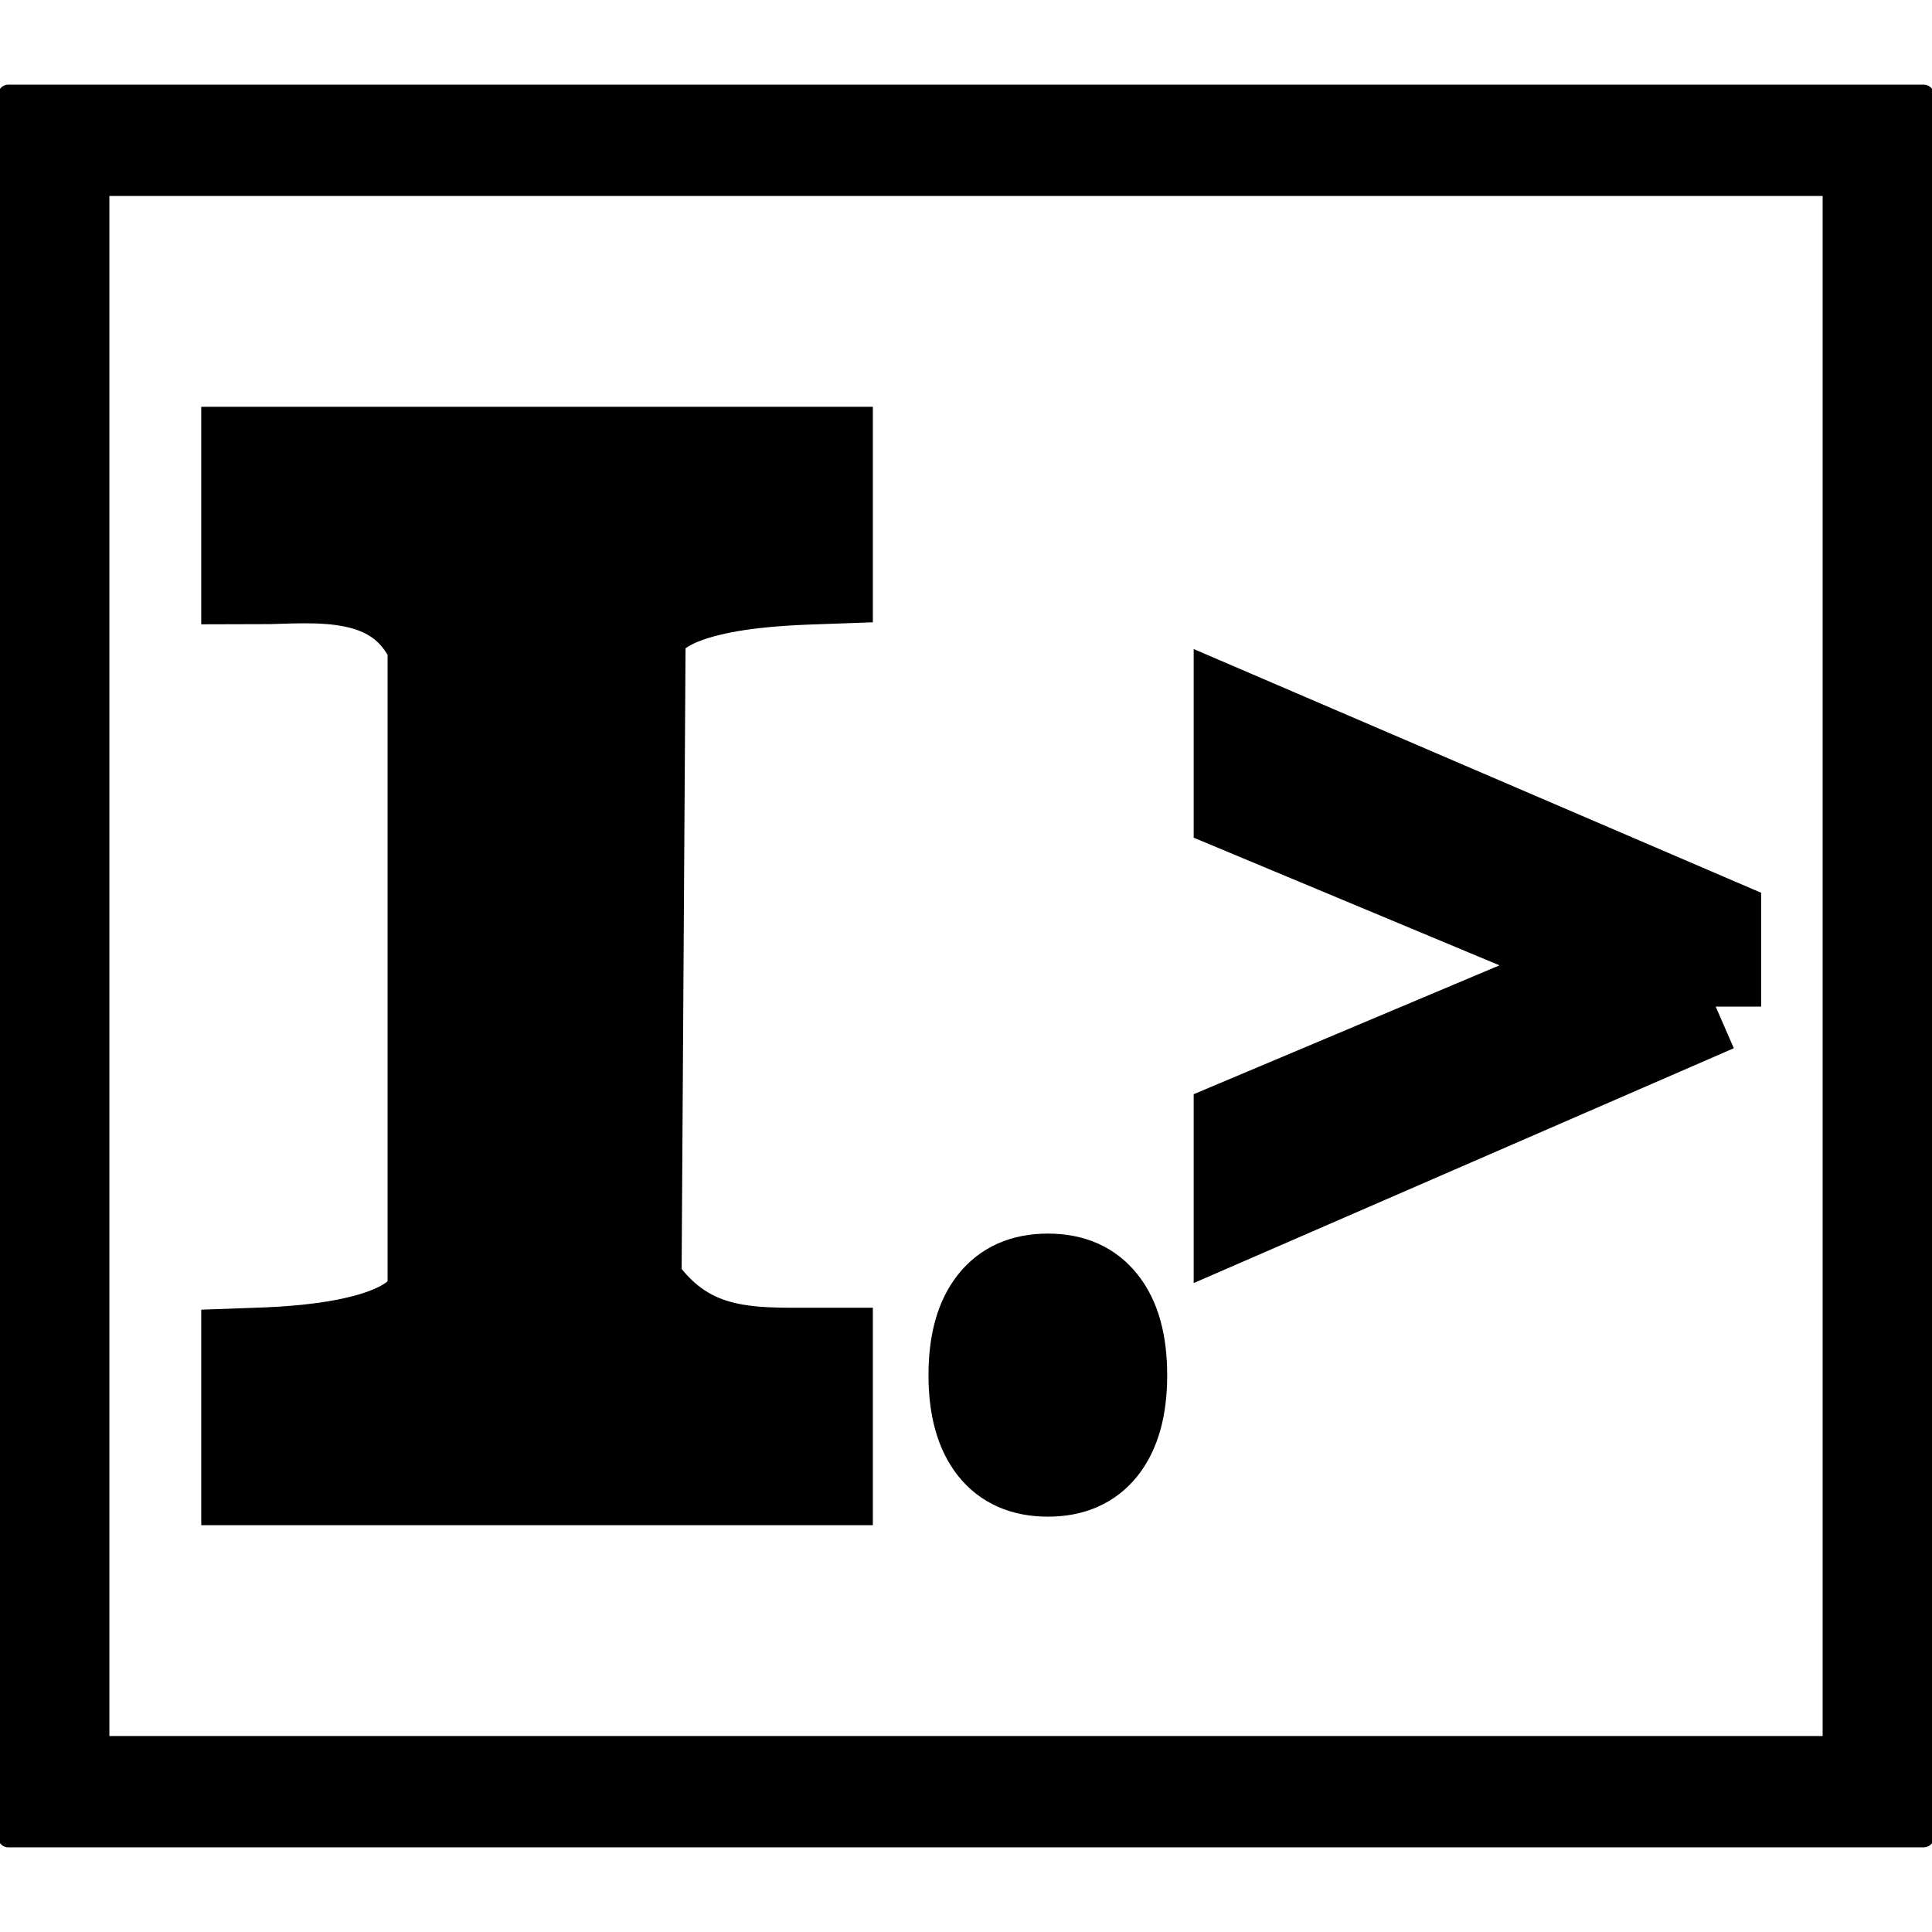
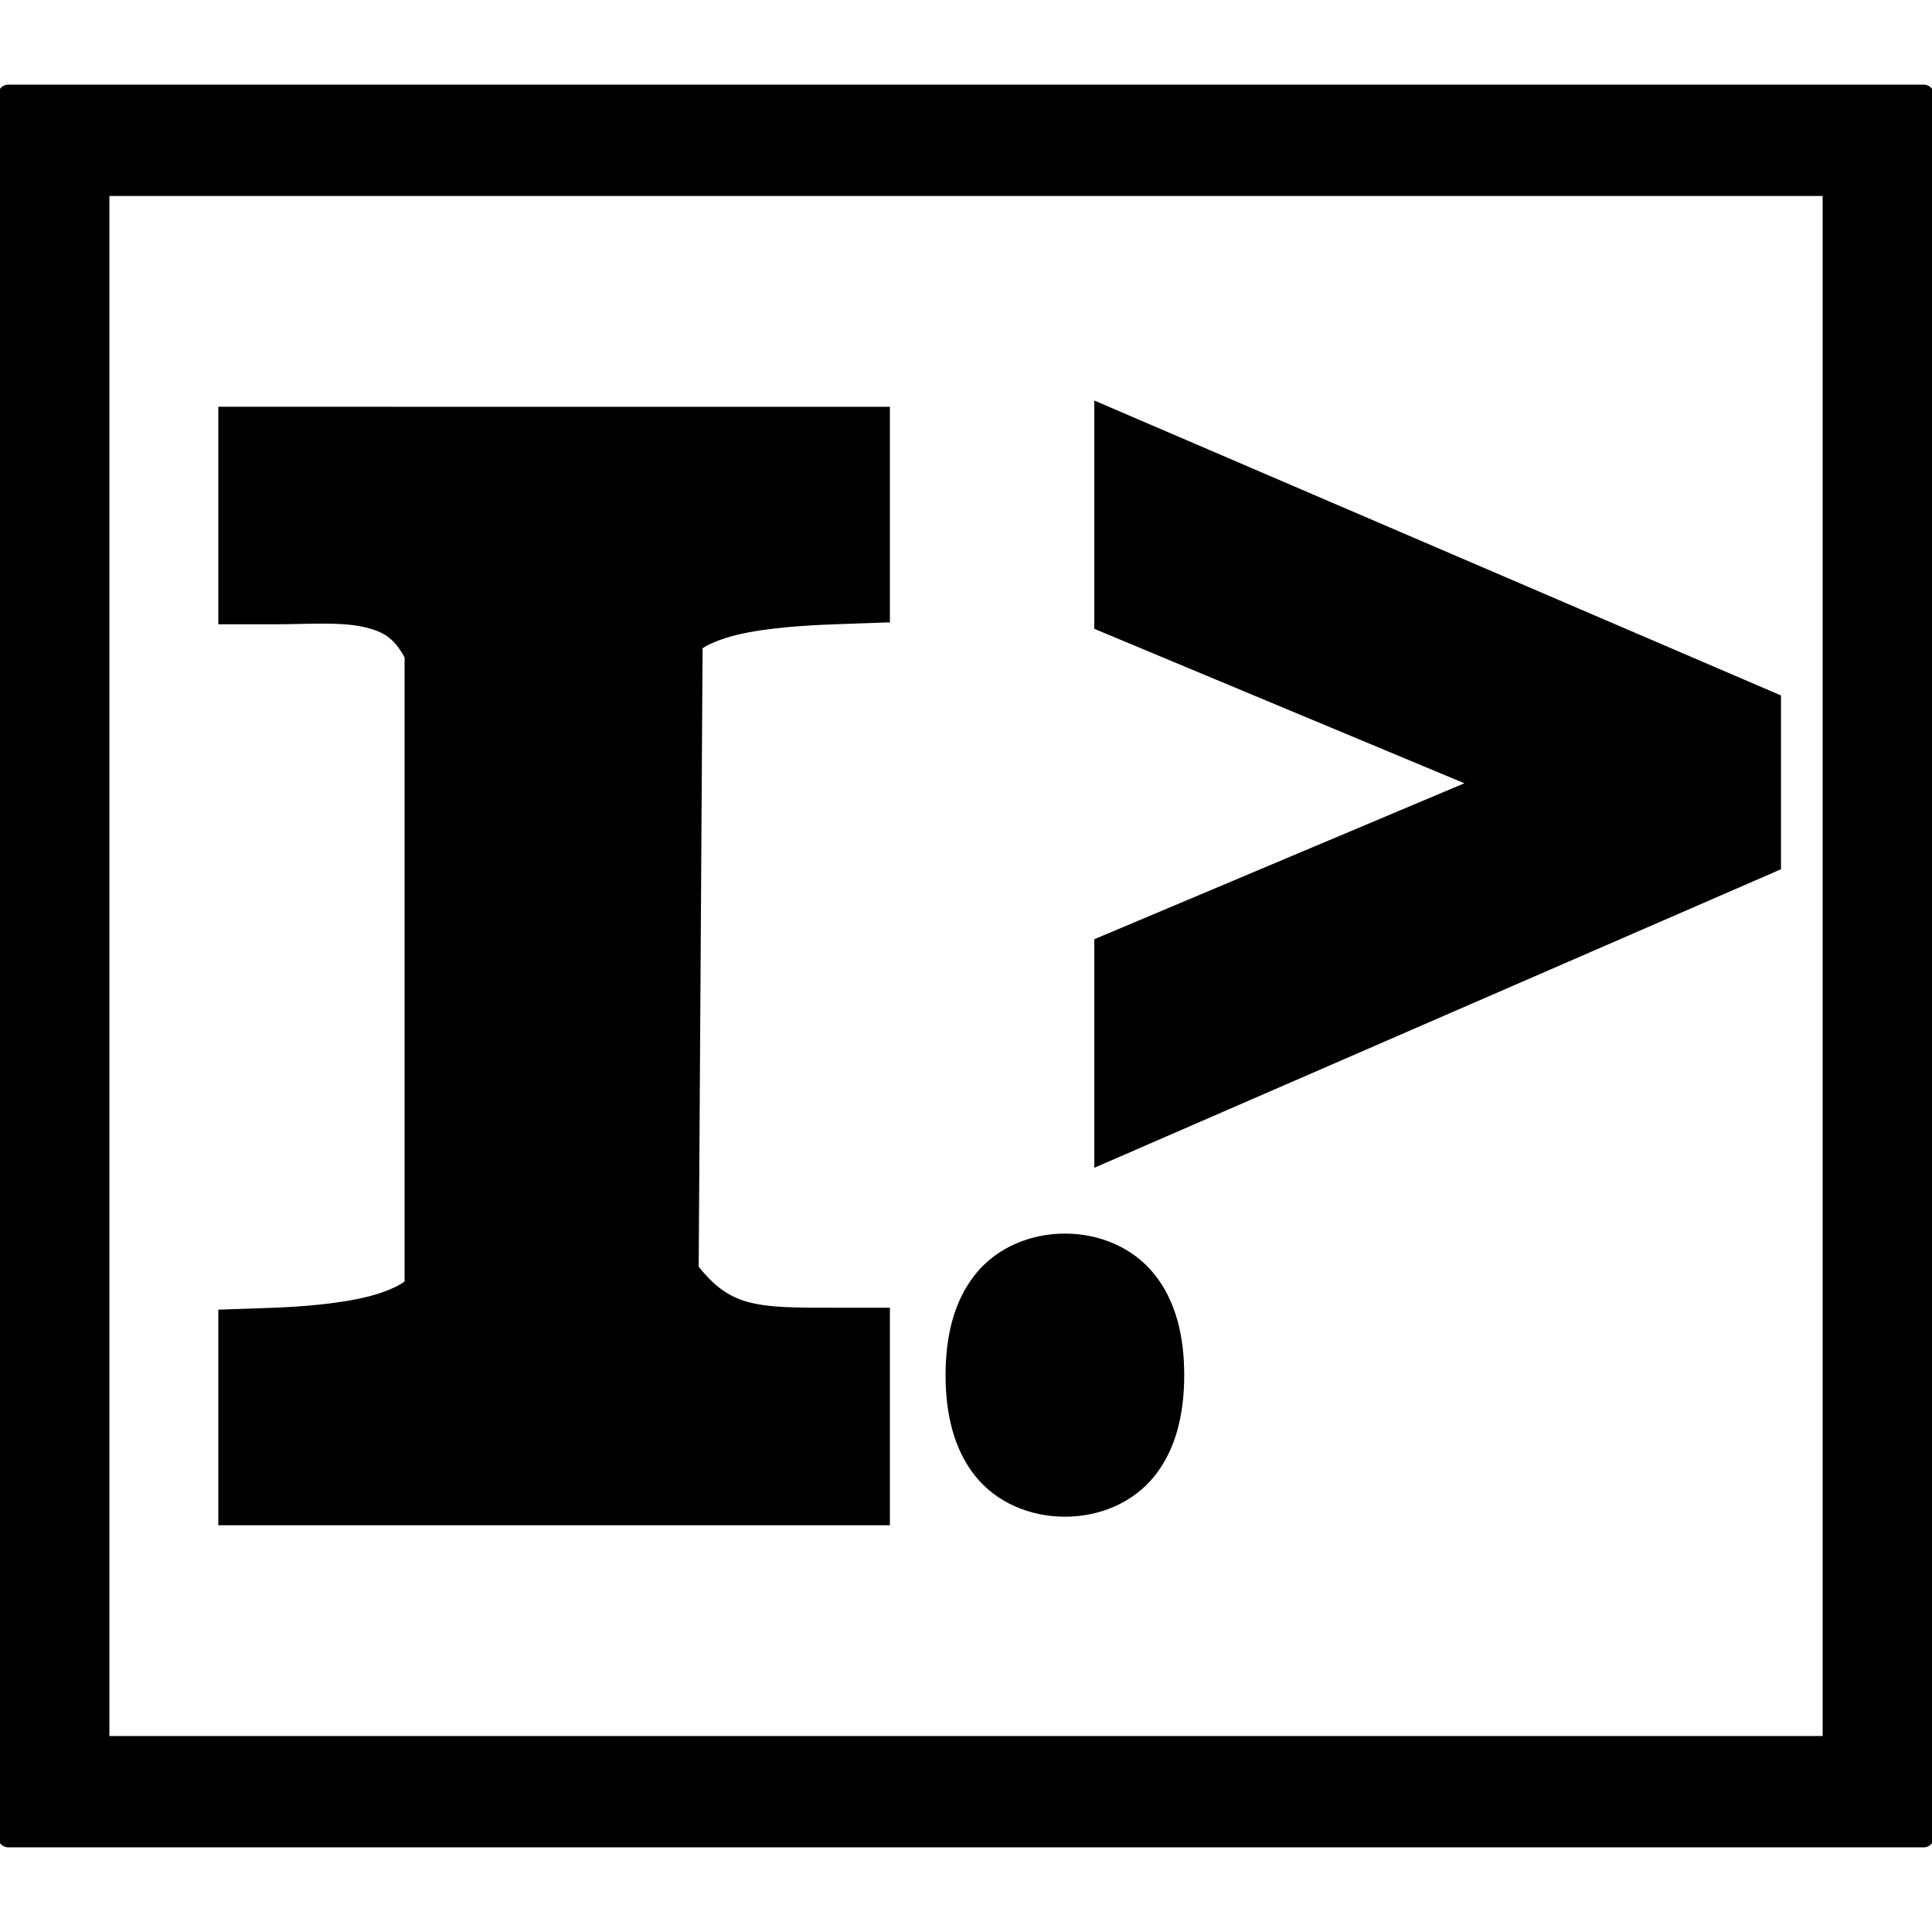
<svg xmlns="http://www.w3.org/2000/svg" xmlns:ns1="http://www.openswatchbook.org/uri/2009/osb" viewBox="0 0 85 85" version="1.1" id="svg2">
  <defs id="defs14">
    <linearGradient id="linearGradient5678" ns1:paint="solid">
      <stop style="stop-color:#000000;stop-opacity:1;" offset="0" id="stop5680" />
    </linearGradient>
  </defs>
  <text xml:space="preserve" style="font-style:normal;font-weight:normal;font-size:17.5px;line-height:125%;font-family:'Times New Roman';letter-spacing:0px;word-spacing:0px;fill:#000000;fill-opacity:1;stroke:none;stroke-width:1px;stroke-linecap:butt;stroke-linejoin:miter;stroke-opacity:1;-inkscape-font-specification:'Times New Roman, ';font-stretch:normal;font-variant:normal;" x="-182.787" y="31.967" id="text4145">
    <tspan id="tspan4147" x="-182.787" y="31.967" />
  </text>
  <path id="rect4356-8-5" d="m 4.364,8.173 0,68.654 76.273,0 0,-68.654 z m -4,-4 84.273,0 0,76.654 -84.273,0 z" style="color:#000000;fill:#000000;fill-opacity:1;stroke:#000000;stroke-width:0.897;stroke-linecap:butt;stroke-linejoin:round;stroke-opacity:1" />
-   <path style="font-style:normal;font-variant:normal;font-weight:normal;font-stretch:normal;font-size:medium;line-height:125%;font-family:'Times New Roman';-inkscape-font-specification:'Times New Roman, ';letter-spacing:0px;word-spacing:0px;fill:#000000;fill-opacity:1;stroke:#000000;stroke-width:5;stroke-linecap:butt;stroke-linejoin:miter;stroke-miterlimit:4;stroke-dasharray:none;stroke-opacity:1" id="path4186" d="m 35.902,60.034 0,4.569 -24.548,0 0,-4.569 c 2.161,-0.076 7.987,-0.386 8.197,-3.404 l 0,-28.409 c -1.706,-3.92 -5.846,-3.256 -8.197,-3.255 l 0,-4.569 24.548,0 0,4.569 c -2.171,0.077 -8.034,0.288 -8.239,3.255 l -0.179,28.409 c 2.358,3.611 5.477,3.404 8.418,3.404 z" />
-   <path id="path4156" style="font-style:normal;font-variant:normal;font-weight:normal;font-stretch:normal;font-size:medium;line-height:125%;font-family:Arial;-inkscape-font-specification:Arial;letter-spacing:0px;word-spacing:0px;fill:#000000;fill-opacity:1;stroke:#000000;stroke-width:4;stroke-linecap:butt;stroke-linejoin:miter;stroke-miterlimit:4;stroke-dasharray:none;stroke-opacity:1" d="m 75.483,44.286 0,-3.69 -20.966,-9.005 0,3.931 16.626,6.94 -16.626,7.006 0,3.931 20.966,-9.115 z" />
-   <g style="font-style:normal;font-variant:normal;font-weight:bold;font-stretch:normal;font-size:12.5px;line-height:125%;font-family:sans-serif;-inkscape-font-specification:'sans-serif Bold';letter-spacing:0px;word-spacing:0px;fill:#000000;fill-opacity:1;fill-rule:evenodd;stroke:#000000;stroke-width:3;stroke-linecap:butt;stroke-linejoin:miter;stroke-miterlimit:4;stroke-dasharray:none;stroke-opacity:1" id="text4212" transform="translate(143.9287,-6.161246)">
-     <path d="m -96.427,66.646 q 0,-1.709 -0.323,-2.405 -0.317,-0.702 -1.074,-0.702 -0.757,0 -1.08,0.702 -0.323,0.696 -0.323,2.405 0,1.727 0.323,2.435 0.323,0.708 1.08,0.708 0.751,0 1.074,-0.708 0.323,-0.708 0.323,-2.435 z m 2.35,0.018 q 0,2.264 -0.977,3.497 -0.977,1.227 -2.771,1.227 -1.801,0 -2.777,-1.227 -0.977,-1.233 -0.977,-3.497 0,-2.271 0.977,-3.497 0.977,-1.233 2.777,-1.233 1.794,0 2.771,1.233 0.977,1.227 0.977,3.497 z" id="path4217" style="fill:#000000;fill-opacity:1;fill-rule:evenodd;stroke:#000000;stroke-width:3;stroke-miterlimit:4;stroke-dasharray:none;stroke-opacity:1" />
+   <path style="color:#000000;font-style:normal;font-variant:normal;font-weight:normal;font-stretch:normal;font-size:medium;line-height:125%;font-family:'Times New Roman';-inkscape-font-specification:'Times New Roman, ';text-indent:0;text-align:start;text-decoration:none;text-decoration-line:none;text-decoration-style:solid;text-decoration-color:#000000;letter-spacing:0px;word-spacing:0px;text-transform:none;direction:ltr;block-progression:tb;writing-mode:lr-tb;baseline-shift:baseline;text-anchor:start;white-space:normal;clip-rule:nonzero;display:inline;overflow:visible;visibility:visible;opacity:1;isolation:auto;mix-blend-mode:normal;color-interpolation:sRGB;color-interpolation-filters:linearRGB;solid-color:#000000;solid-opacity:1;fill:#000000;fill-opacity:1;fill-rule:nonzero;stroke:none;stroke-width:5;stroke-linecap:butt;stroke-linejoin:miter;stroke-miterlimit:4;stroke-dasharray:none;stroke-dashoffset:0;stroke-opacity:1;color-rendering:auto;image-rendering:auto;shape-rendering:auto;text-rendering:auto;enable-background:accumulate" d="m 9.605,17.896 0,9.57 2.5,0 c 1.41,-6.18e-4 2.798,-0.113 3.826,0.104 0.903,0.19 1.396,0.479 1.869,1.354 l 0,27.529 c 0.022,-0.053 0.131,-0.174 -0.059,-0.033 -0.209,0.156 -0.756,0.415 -1.447,0.598 -1.382,0.366 -3.238,0.481 -4.277,0.518 l -2.412,0.084 0,9.484 29.547,0 0,-9.57 -2.5,0 c -1.529,0 -2.806,0.009 -3.76,-0.256 -0.798,-0.221 -1.445,-0.657 -2.152,-1.549 l 0.172,-27.316 c -0.037,0.082 -0.145,0.214 0.025,0.092 0.203,-0.145 0.756,-0.395 1.455,-0.566 1.398,-0.343 3.263,-0.434 4.348,-0.473 l 2.412,-0.086 0,-9.482 z" id="path4186" />
+   <path style="color:#000000;font-style:normal;font-variant:normal;font-weight:normal;font-stretch:normal;font-size:medium;line-height:125%;font-family:Arial;-inkscape-font-specification:Arial;text-indent:0;text-align:start;text-decoration:none;text-decoration-line:none;text-decoration-style:solid;text-decoration-color:#000000;letter-spacing:0px;word-spacing:0px;text-transform:none;direction:ltr;block-progression:tb;writing-mode:lr-tb;baseline-shift:baseline;text-anchor:start;white-space:normal;clip-rule:nonzero;display:inline;overflow:visible;visibility:visible;opacity:1;isolation:auto;mix-blend-mode:normal;color-interpolation:sRGB;color-interpolation-filters:linearRGB;solid-color:#000000;solid-opacity:1;fill:#000000;fill-opacity:1;fill-rule:nonzero;stroke:none;stroke-width:4.84;stroke-linecap:butt;stroke-linejoin:miter;stroke-miterlimit:4;stroke-dasharray:none;stroke-dashoffset:0;stroke-opacity:1;color-rendering:auto;image-rendering:auto;shape-rendering:auto;text-rendering:auto;enable-background:accumulate" d="m 48.145,17.623 0,10.043 16.281,6.795 -16.281,6.861 0,10.055 30.211,-13.133 0,-1.588 0,-6.059 -30.211,-12.975 z" id="path4156" />
+   <g style="font-style:normal;font-variant:normal;font-weight:bold;font-stretch:normal;font-size:12.5px;line-height:125%;font-family:sans-serif;-inkscape-font-specification:'sans-serif Bold';letter-spacing:0px;word-spacing:0px;fill:#000000;fill-opacity:1;fill-rule:evenodd;stroke:#000000;stroke-width:3;stroke-linecap:butt;stroke-linejoin:miter;stroke-miterlimit:4;stroke-dasharray:none;stroke-opacity:1" id="text4212" transform="translate(144.6787,-6.161246)">
+     <path style="color:#000000;font-style:normal;font-variant:normal;font-weight:normal;font-stretch:normal;font-size:medium;line-height:125%;font-family:sans-serif;-inkscape-font-specification:'sans-serif Bold';text-indent:0;text-align:start;text-decoration:none;text-decoration-line:none;text-decoration-style:solid;text-decoration-color:#000000;letter-spacing:0px;word-spacing:0px;text-transform:none;direction:ltr;block-progression:tb;writing-mode:lr-tb;baseline-shift:baseline;text-anchor:start;white-space:normal;clip-rule:nonzero;display:inline;overflow:visible;visibility:visible;opacity:1;isolation:auto;mix-blend-mode:normal;color-interpolation:sRGB;color-interpolation-filters:linearRGB;solid-color:#000000;solid-opacity:1;fill:#000000;fill-opacity:1;fill-rule:evenodd;stroke:none;stroke-width:3;stroke-linecap:butt;stroke-linejoin:miter;stroke-miterlimit:4;stroke-dasharray:none;stroke-dashoffset:0;stroke-opacity:1;color-rendering:auto;image-rendering:auto;shape-rendering:auto;text-rendering:auto;enable-background:accumulate" d="m -97.824,60.434 c -1.543,0 -3.023,0.629 -3.953,1.803 -0.93,1.17 -1.301,2.701 -1.301,4.428 0,1.725 0.372,3.257 1.301,4.43 l 0.002,0.002 c 0.931,1.169 2.41,1.793 3.951,1.793 1.538,0 3.014,-0.625 3.943,-1.793 l 0.002,-0.002 c 0.929,-1.172 1.301,-2.704 1.301,-4.43 0,-1.727 -0.371,-3.258 -1.301,-4.428 -0.929,-1.172 -2.405,-1.803 -3.945,-1.803 z" id="path4217" />
  </g>
</svg>
